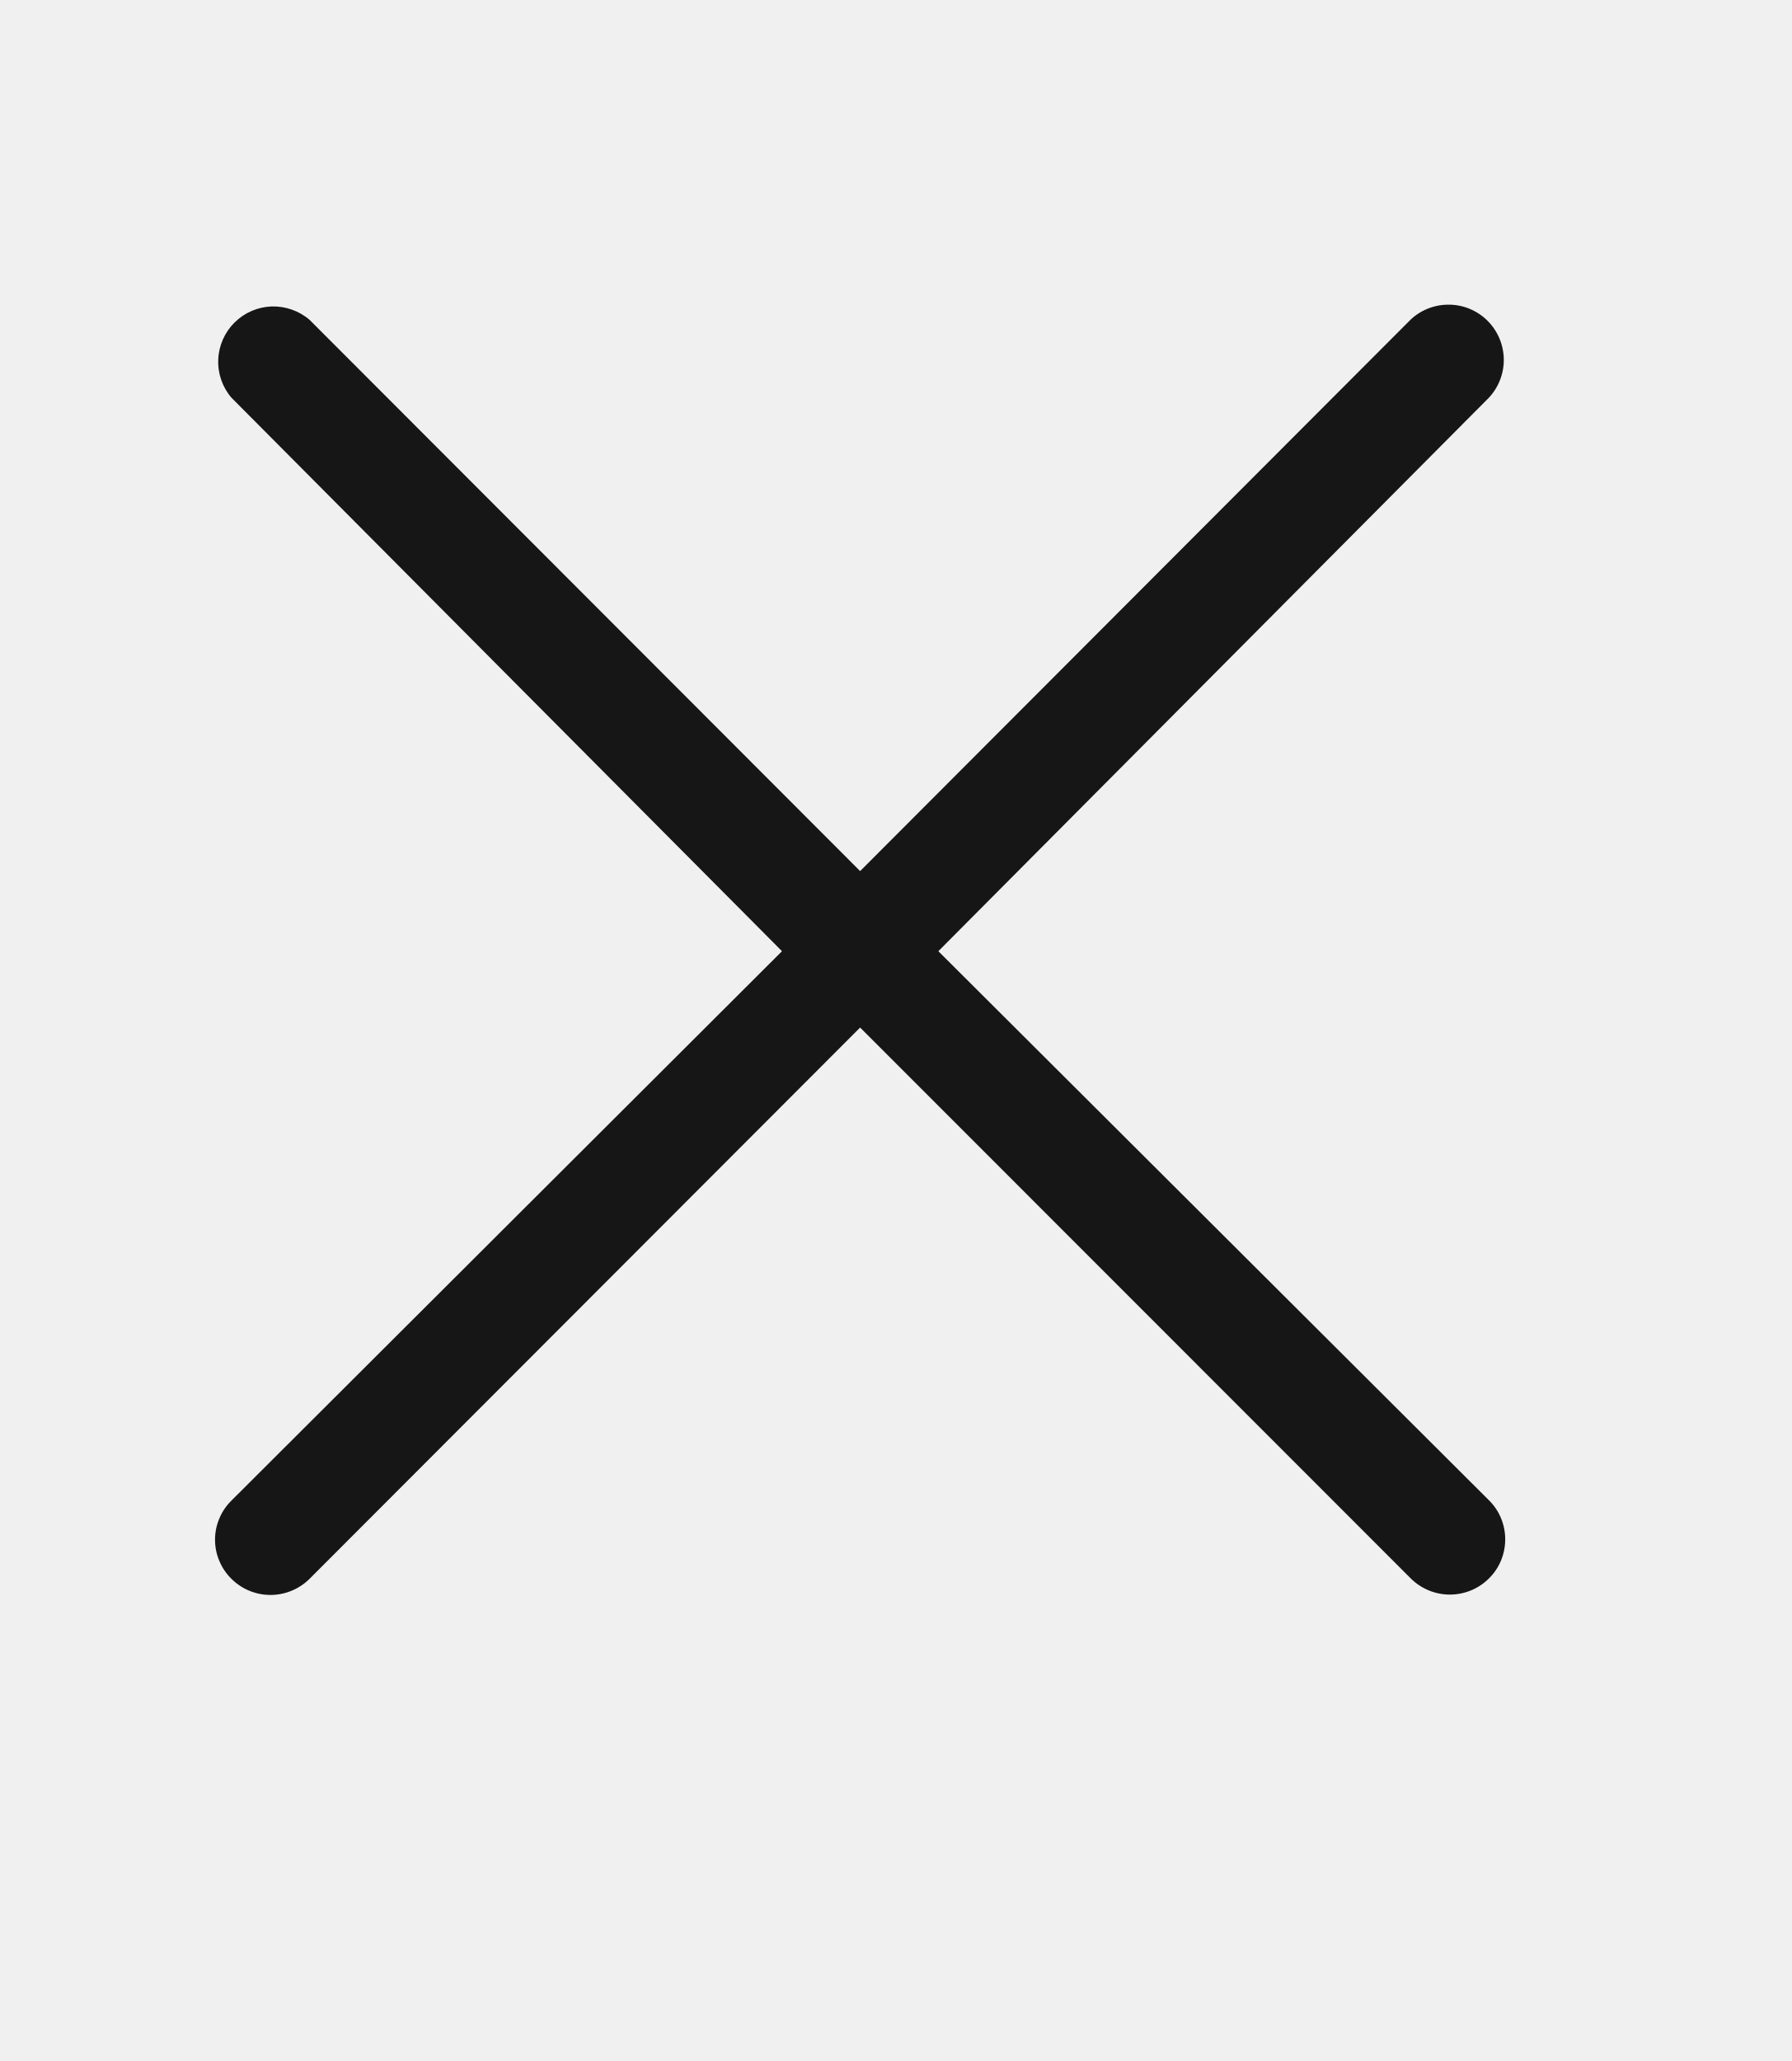
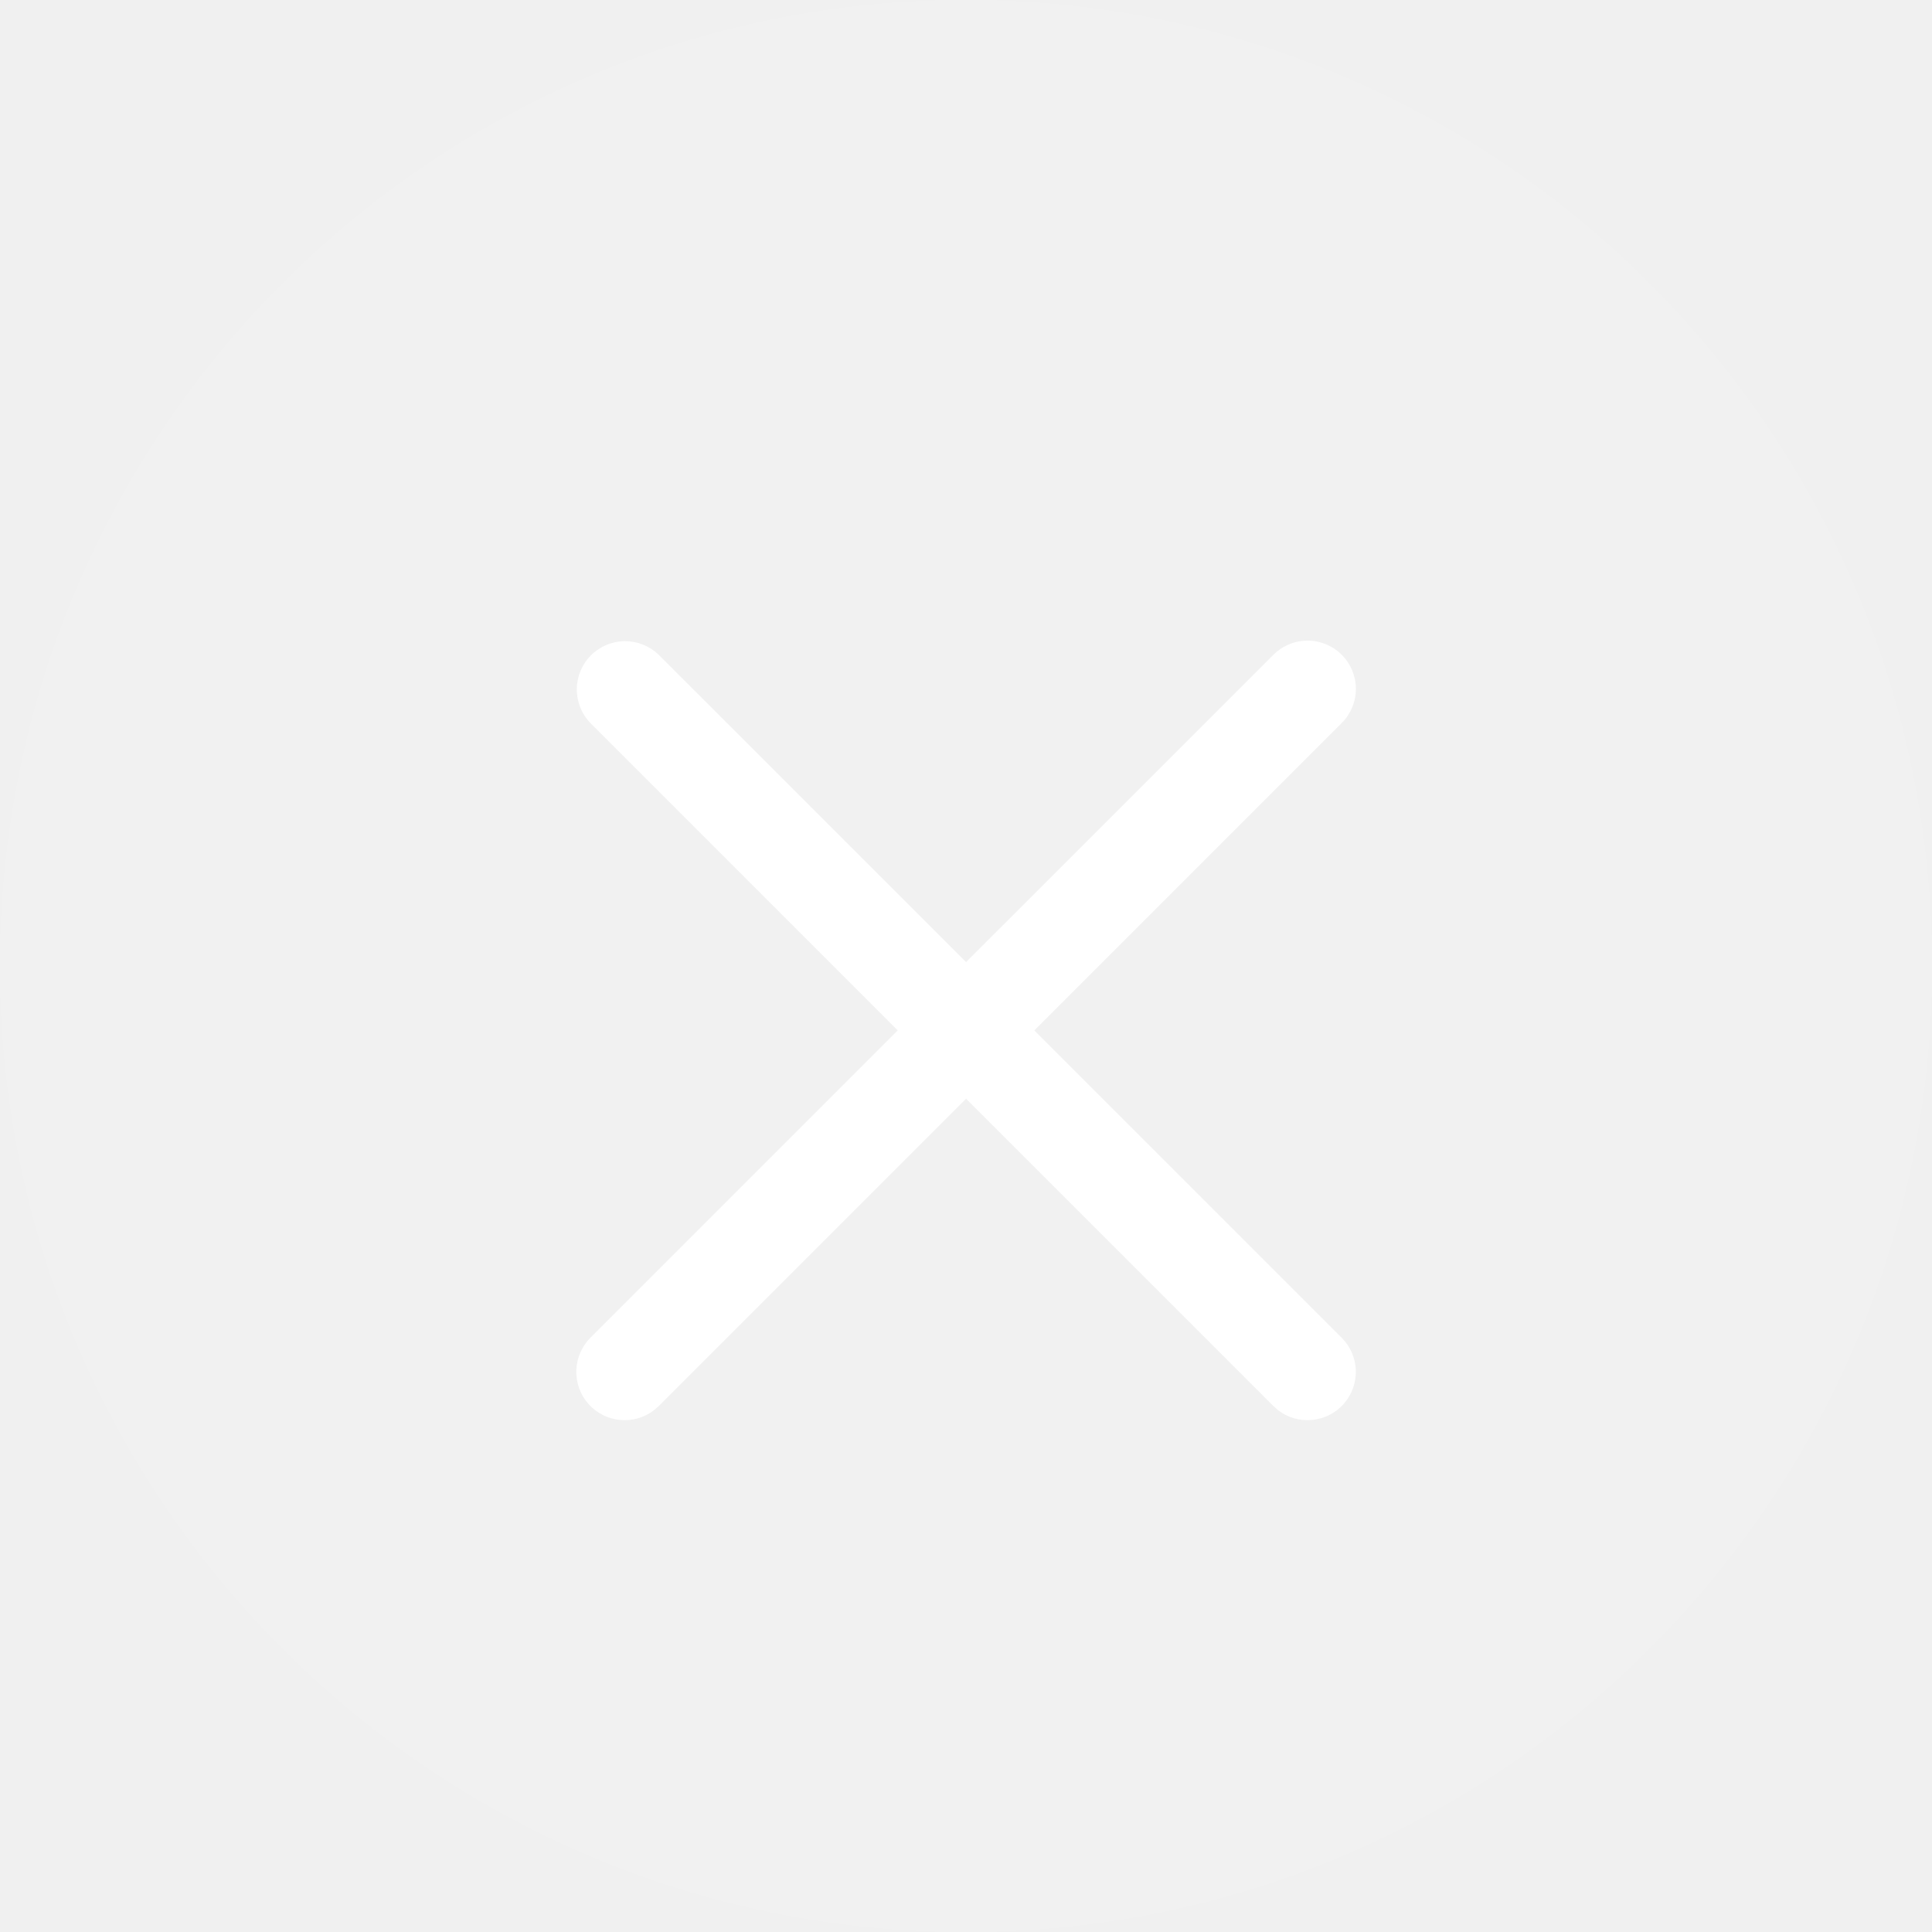
- <svg xmlns="http://www.w3.org/2000/svg" width="20" height="23" viewBox="0 0 20 23" fill="none">
-   <path d="M10.473 10.615L16.618 4.438C16.727 4.321 16.787 4.166 16.784 4.006C16.781 3.846 16.716 3.693 16.603 3.58C16.49 3.467 16.337 3.402 16.178 3.4C16.018 3.397 15.863 3.456 15.746 3.565L9.6 9.721L3.455 3.569C3.337 3.468 3.185 3.415 3.03 3.42C2.875 3.426 2.727 3.49 2.617 3.6C2.507 3.709 2.442 3.857 2.436 4.012C2.429 4.168 2.482 4.32 2.583 4.438L8.728 10.615L2.583 16.746C2.525 16.803 2.479 16.871 2.448 16.946C2.416 17.021 2.4 17.101 2.4 17.182C2.4 17.264 2.416 17.344 2.448 17.419C2.479 17.494 2.525 17.562 2.583 17.619C2.698 17.734 2.855 17.799 3.019 17.799C3.182 17.799 3.339 17.734 3.455 17.619L9.6 11.467L15.746 17.615C15.862 17.73 16.019 17.795 16.182 17.795C16.346 17.795 16.503 17.73 16.618 17.615C16.676 17.558 16.722 17.49 16.753 17.415C16.784 17.34 16.8 17.259 16.8 17.178C16.8 17.097 16.784 17.017 16.753 16.942C16.722 16.867 16.676 16.799 16.618 16.742L10.473 10.615Z" fill="#161616" />
+ <svg xmlns="http://www.w3.org/2000/svg" width="30" height="30" viewBox="0 0 30 30" fill="none">
+   <rect width="30" height="30" rx="15" fill="white" fill-opacity="0.1" />
+   <path d="M10.228 10.167L15.001 14.939L19.774 10.167C19.903 10.038 20.075 9.96 20.257 9.949C20.439 9.937 20.619 9.993 20.764 10.105L20.834 10.167C20.975 10.308 21.054 10.498 21.054 10.697C21.054 10.896 20.975 11.087 20.834 11.227L16.061 16L20.834 20.773C20.969 20.908 21.047 21.09 21.053 21.28C21.058 21.47 20.992 21.656 20.866 21.799C20.739 21.942 20.564 22.031 20.374 22.049C20.184 22.067 19.995 22.013 19.844 21.896L19.774 21.834L15.001 17.061L10.228 21.834L10.157 21.896C10.007 22.013 9.817 22.067 9.627 22.049C9.438 22.031 9.262 21.942 9.136 21.799C9.01 21.656 8.943 21.47 8.949 21.28C8.955 21.09 9.033 20.908 9.167 20.773L13.94 16L9.167 11.227C9.031 11.086 8.955 10.896 8.957 10.7C8.958 10.503 9.037 10.315 9.176 10.176C9.315 10.037 9.504 9.958 9.7 9.956C9.897 9.955 10.086 10.03 10.228 10.167Z" fill="white" />
</svg>
